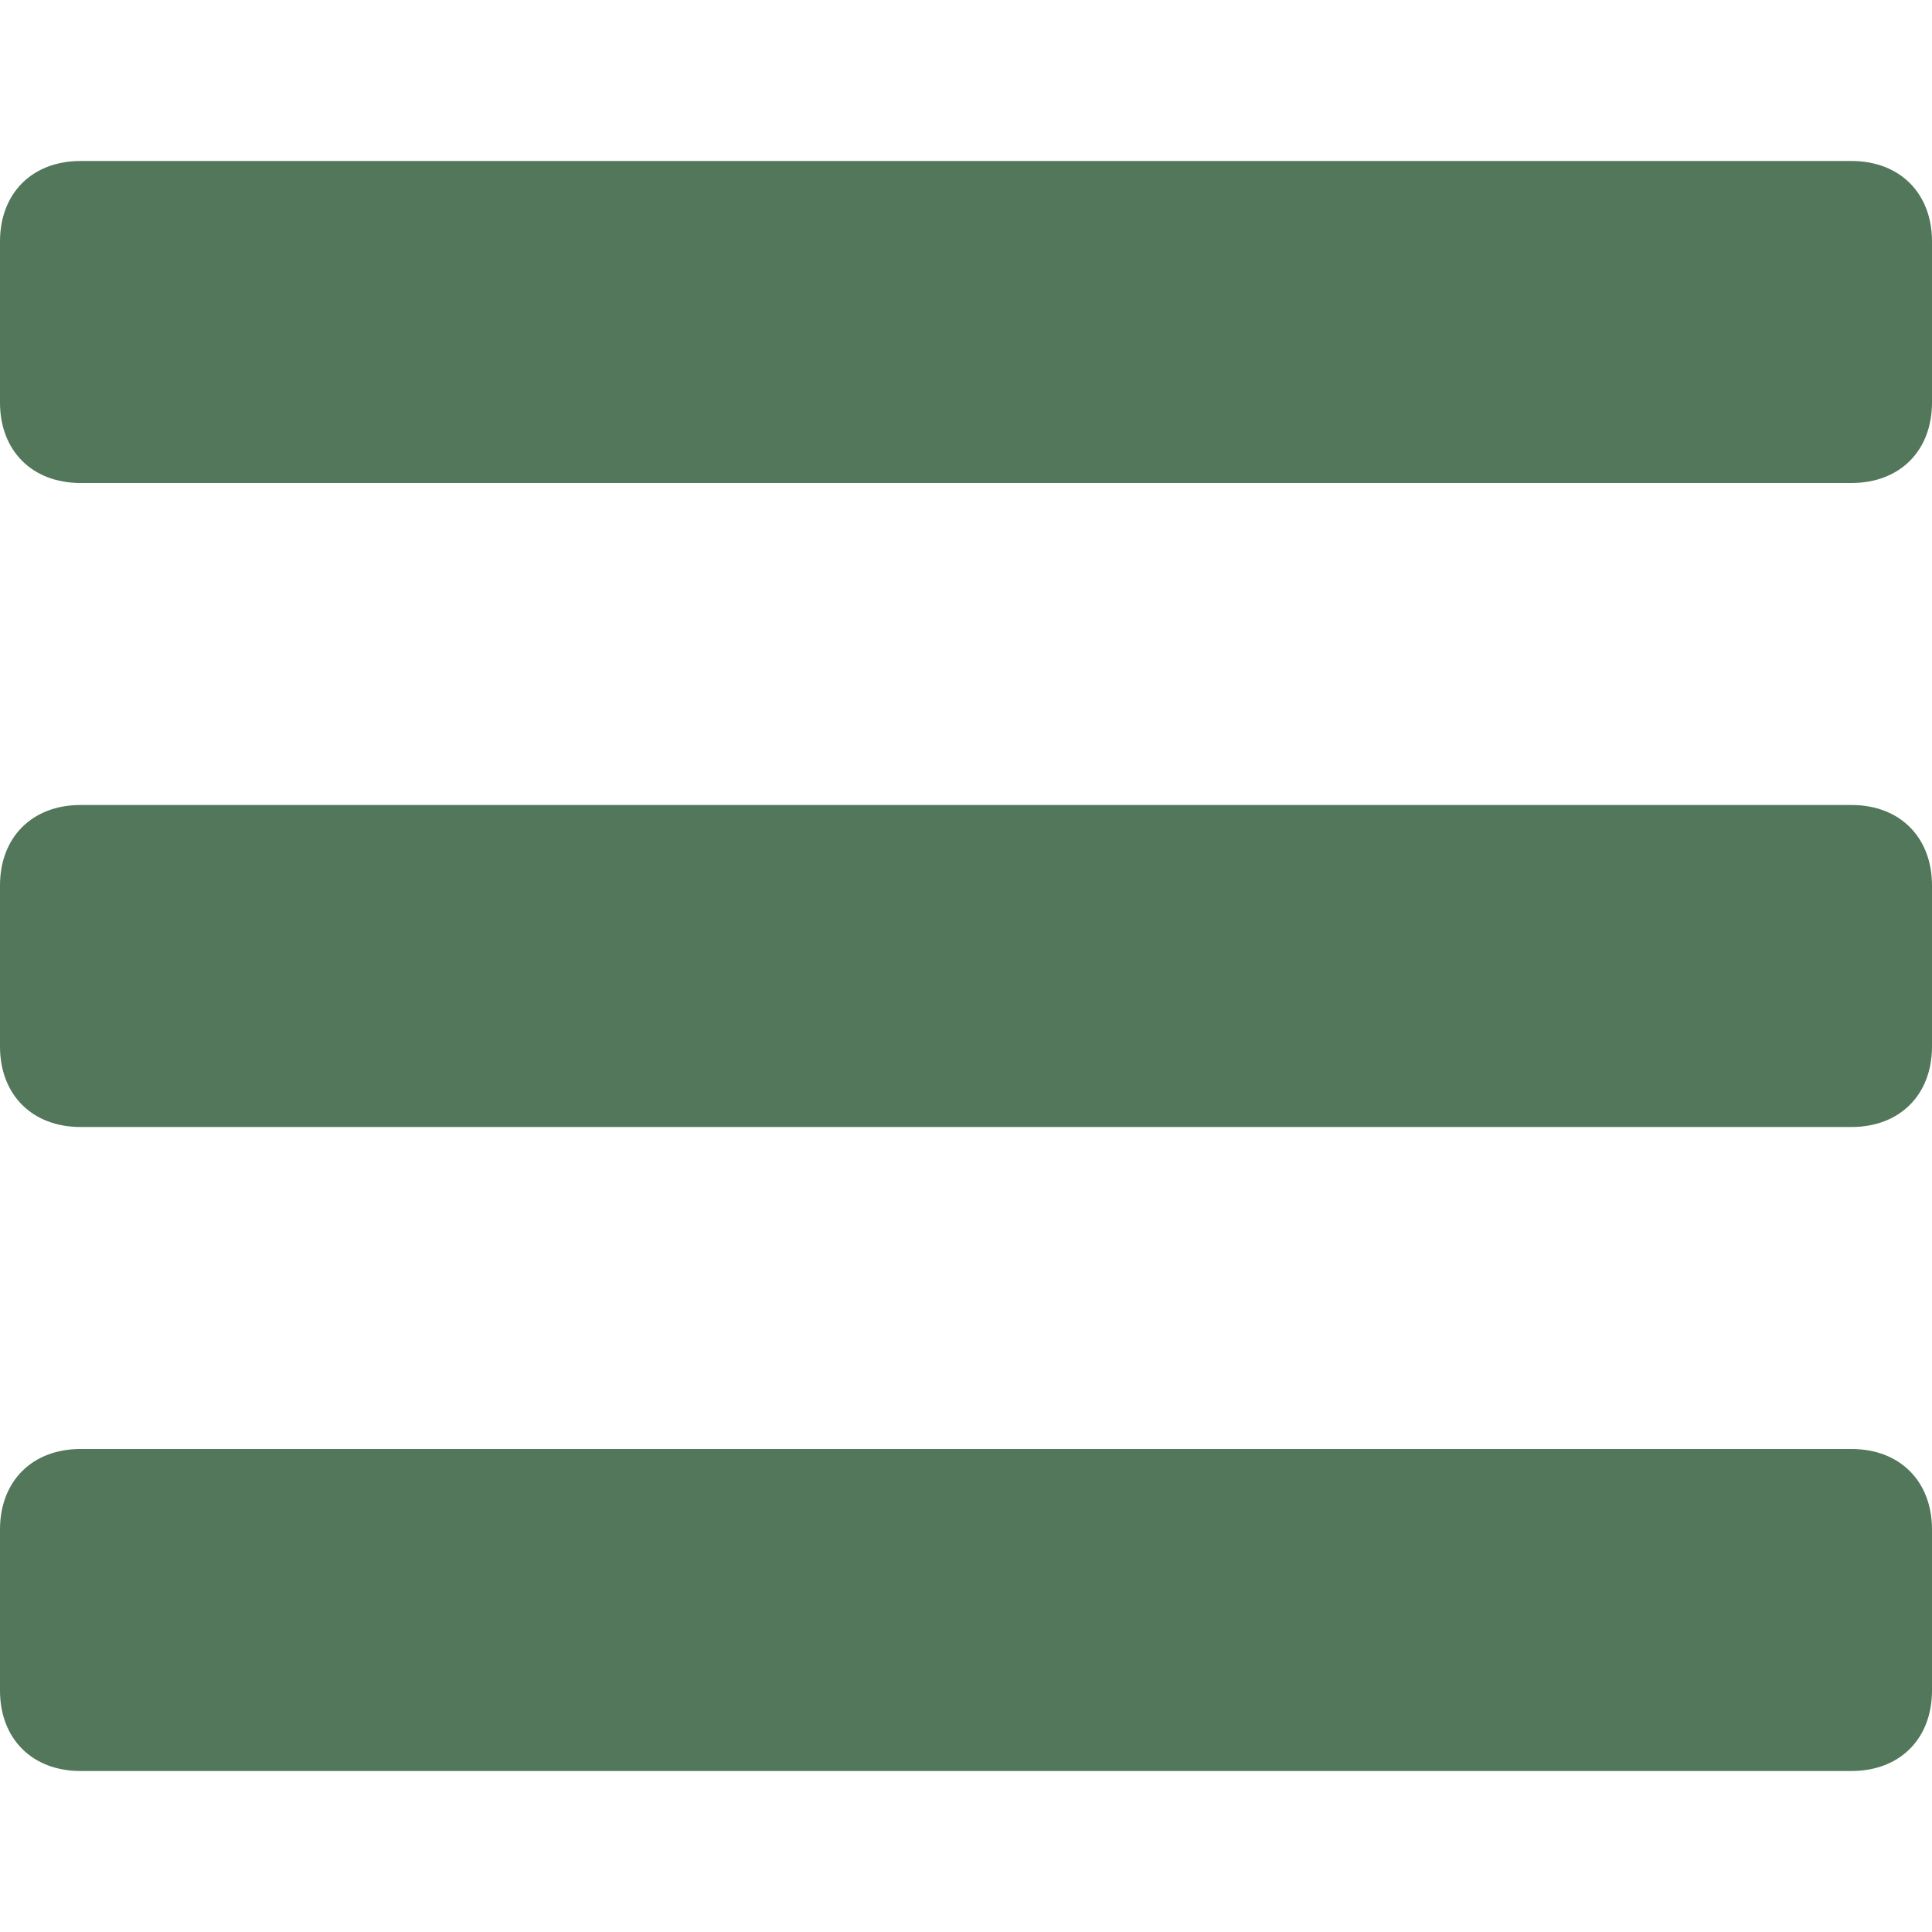
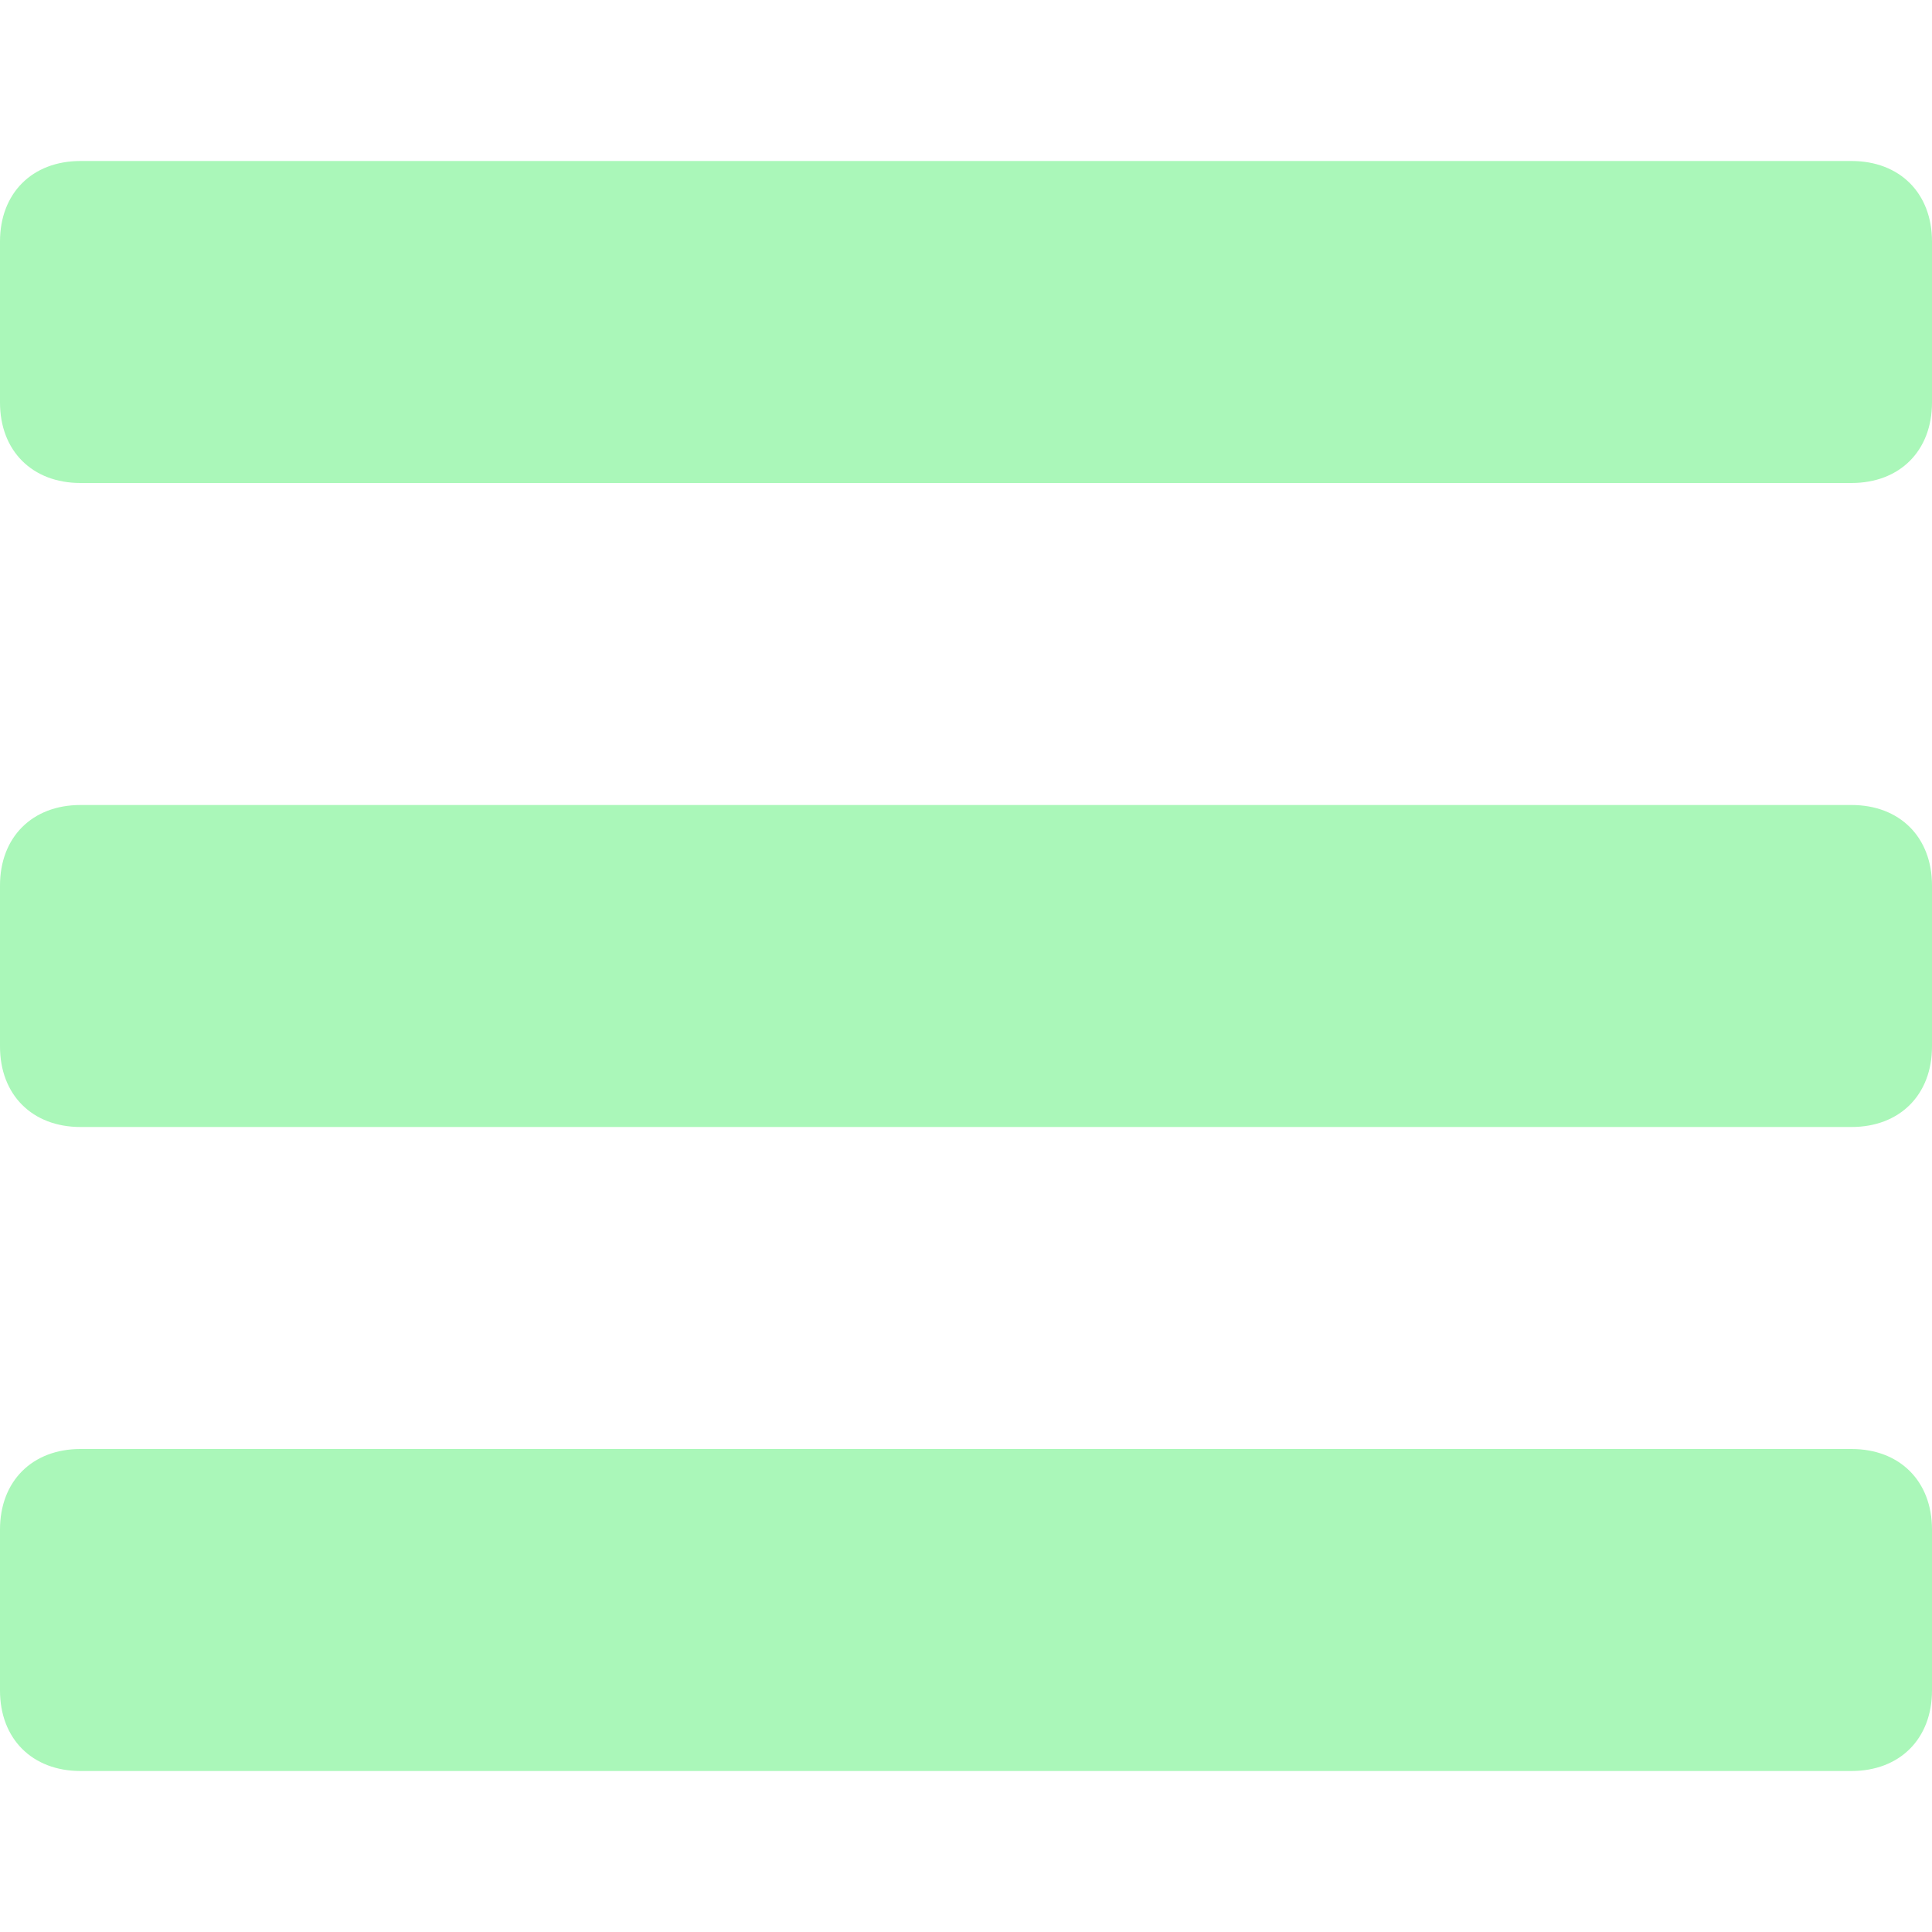
- <svg xmlns="http://www.w3.org/2000/svg" viewBox="0 0 24 24" fill="#52775a">
+ <svg xmlns="http://www.w3.org/2000/svg" viewBox="0 0 24 24" fill="#aaf7b9">
  <path d="M24 3c0-.6-.4-1-1-1H1c-.6 0-1 .4-1 1v2c0 .6.4 1 1 1h22c.6 0 1-.4 1-1V3zM24 11c0-.6-.4-1-1-1H1c-.6 0-1 .4-1 1v2c0 .6.4 1 1 1h22c.6 0 1-.4 1-1v-2zM24 19c0-.6-.4-1-1-1H1c-.6 0-1 .4-1 1v2c0 .6.4 1 1 1h22c.6 0 1-.4 1-1v-2z" />
</svg>
